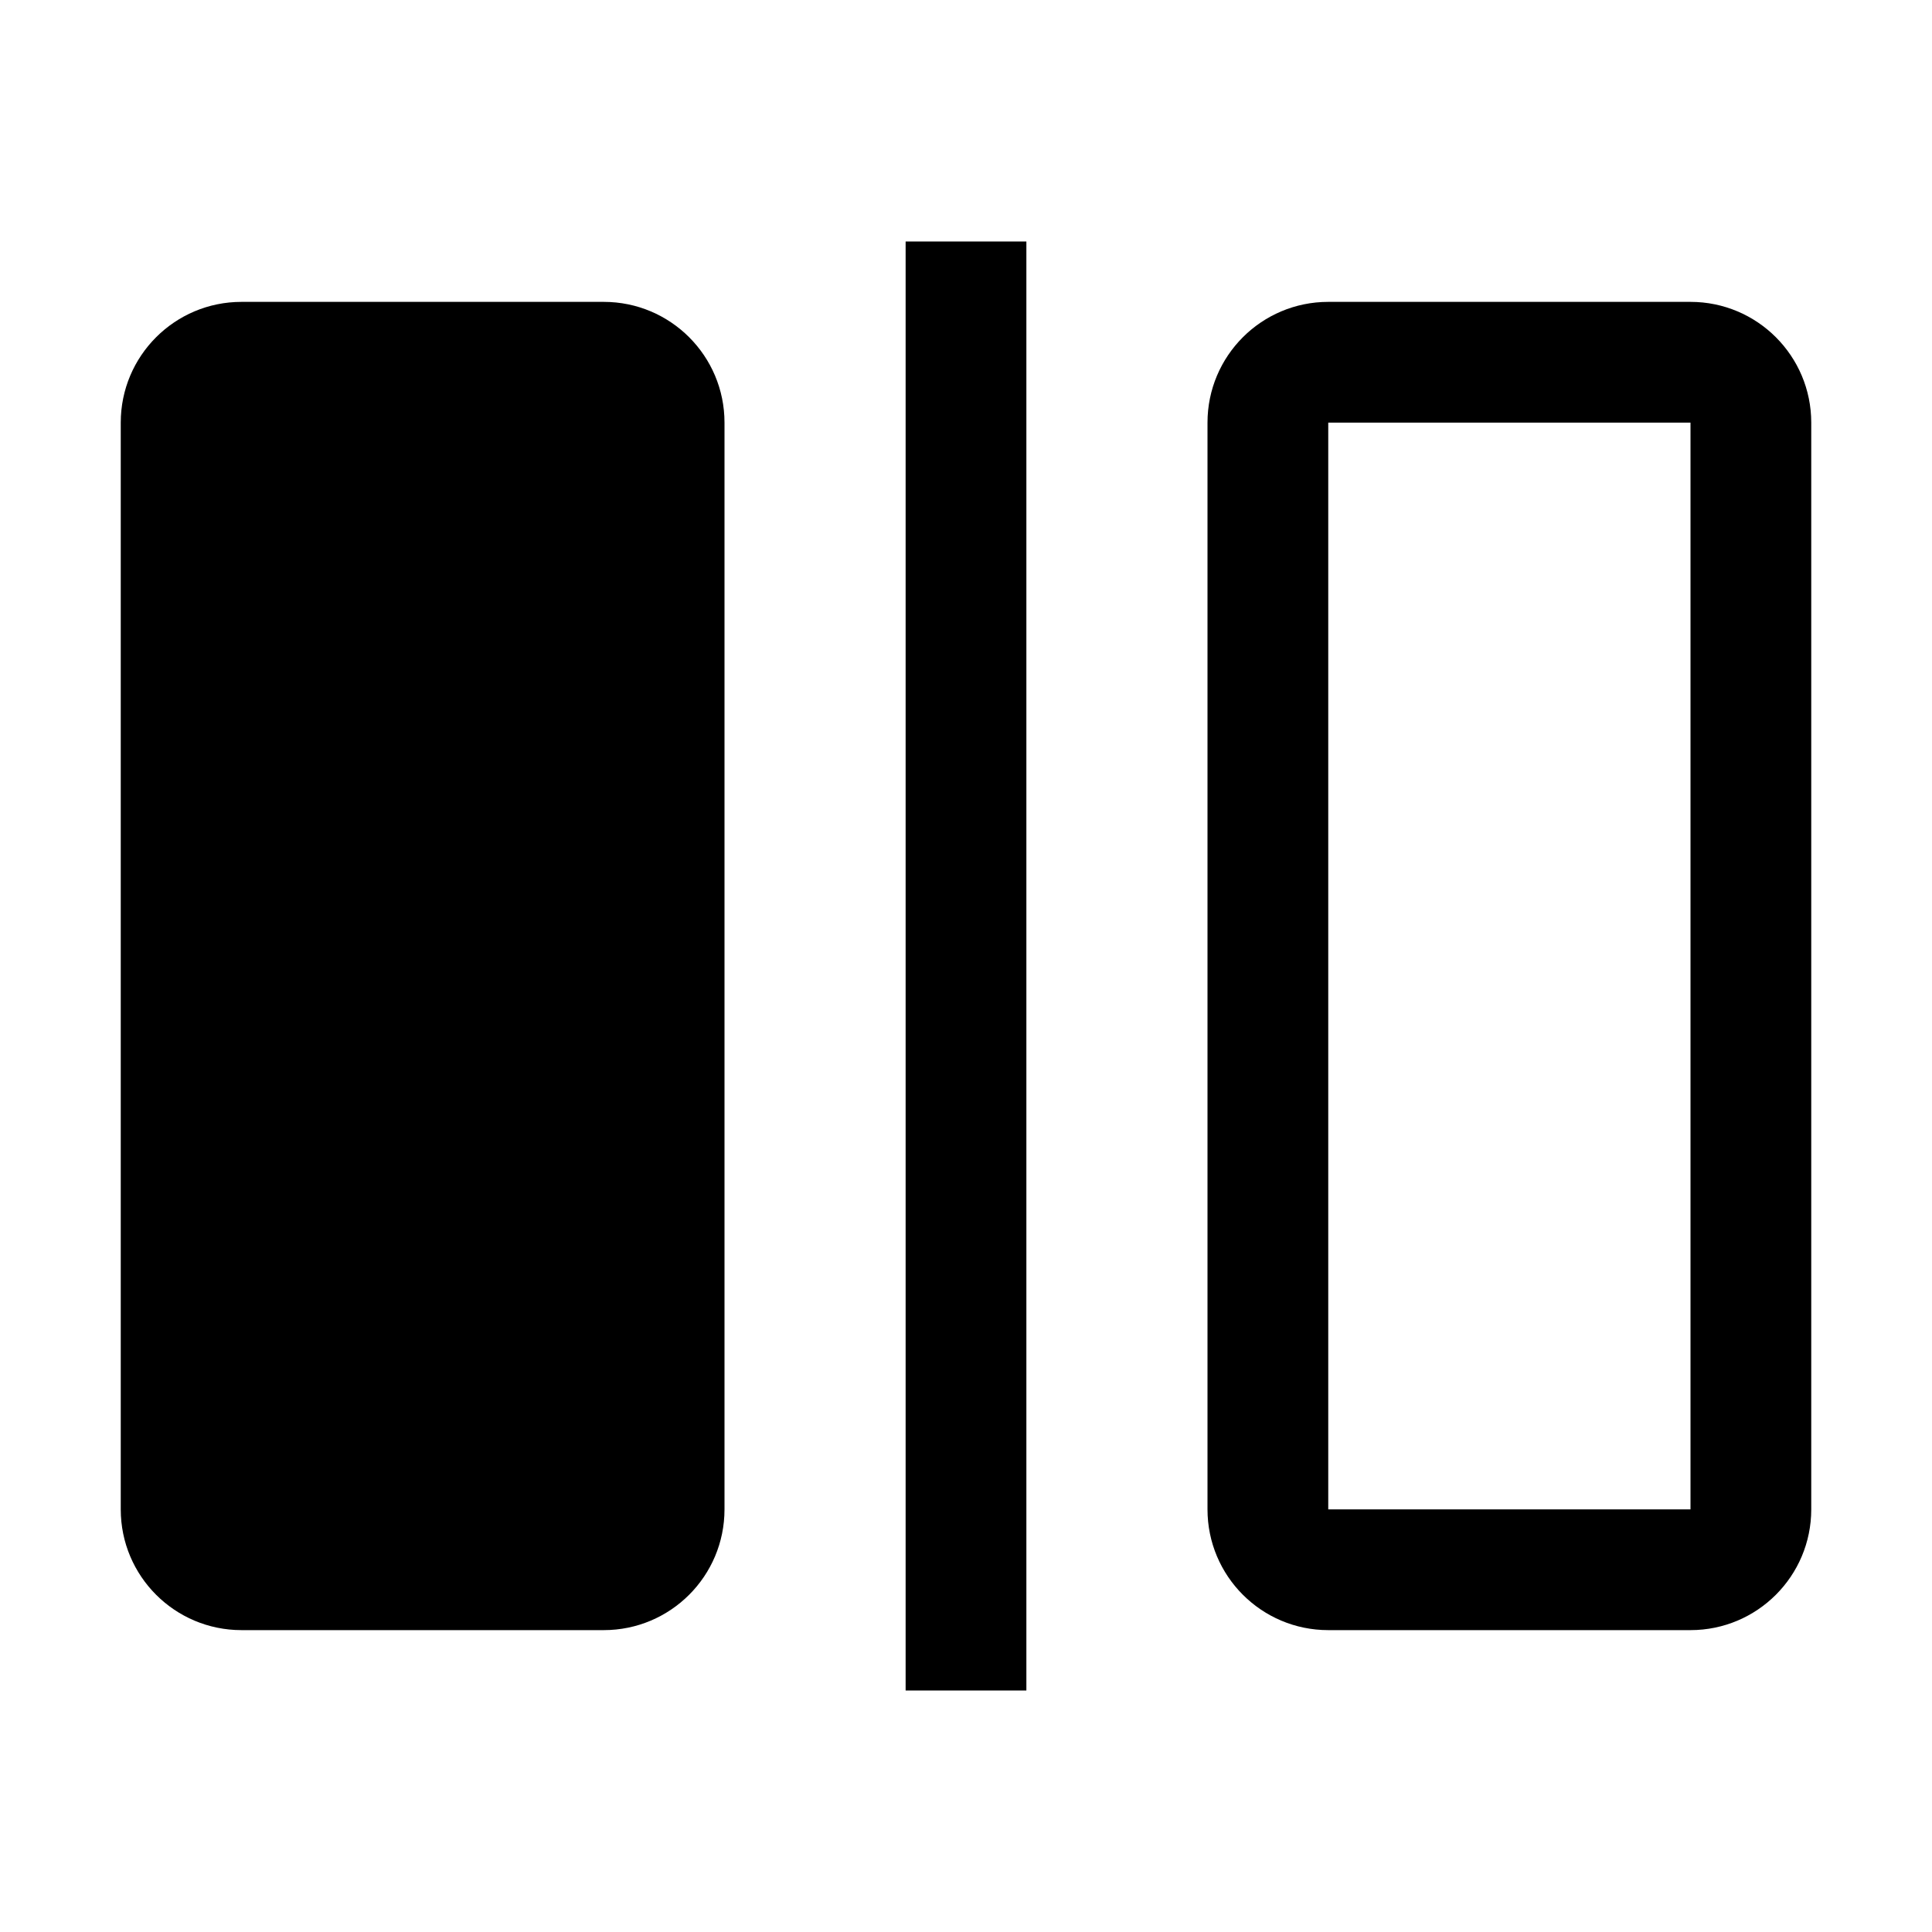
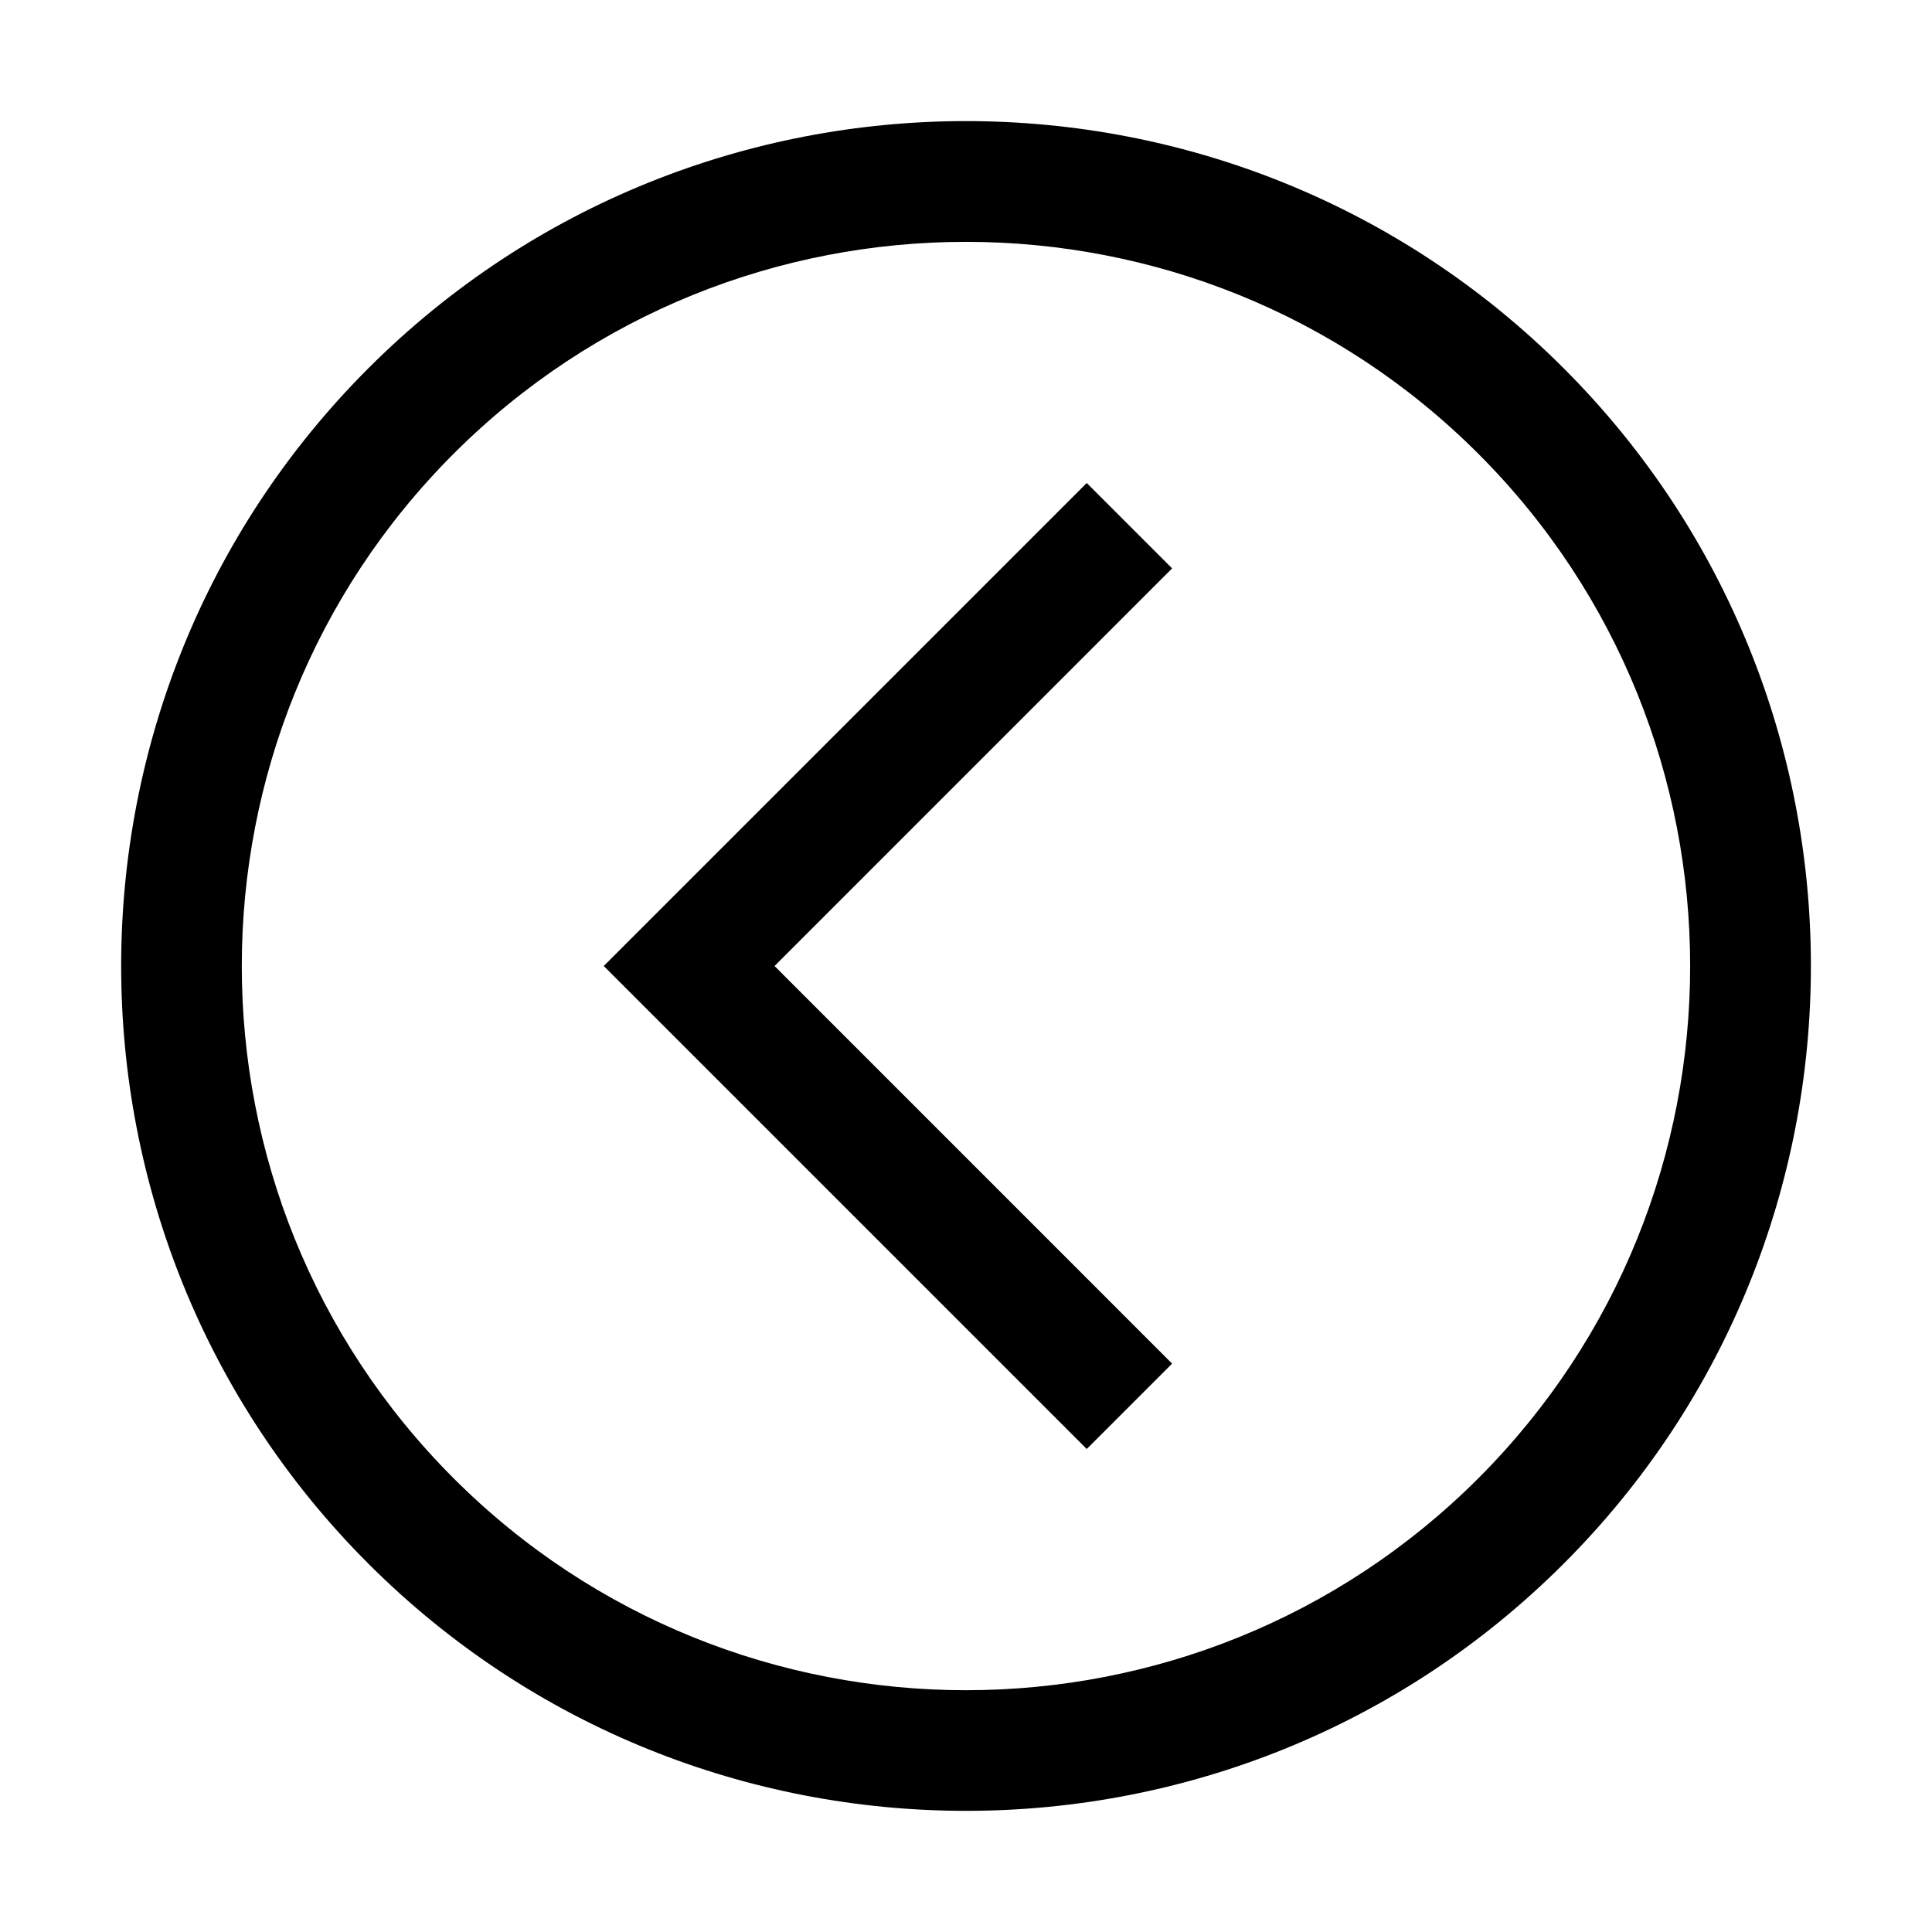
- <svg xmlns="http://www.w3.org/2000/svg" id="icon" viewBox="0 0 32 32" version="1.1">
+ <svg xmlns="http://www.w3.org/2000/svg" id="icon" width="32" height="32" viewBox="0 0 32 32" version="1.1">
  <defs id="defs1">
-     <style id="style1">.cls-1{fill:none;}</style>
+     <style id="style1">
+       .cls-1 {
+         fill: none;
+       }
+     </style>
  </defs>
-   <rect x="-17" y="4" width="2" height="24" id="rect1" transform="scale(-1,1)" />
-   <path d="m 22,7 v 18 h 6 V 7 h -6 m 0,-2 h 6 a 2,2 0 0 1 2,2 v 18 a 2,2 0 0 1 -2,2 H 22 A 2,2 0 0 1 20,25 V 7 a 2,2 0 0 1 2,-2 z" id="path1" />
-   <path d="m 4,5 h 6 c 1.105,0 2,0.895 2,2 v 18 c 0,1.105 -0.895,2 -2,2 H 4 C 2.895,27 2,26.105 2,25 V 7 C 2,5.895 2.895,5 4,5 Z" id="path2" />
-   <rect id="_Transparent_Rectangle_" data-name="&lt;Transparent Rectangle&gt;" class="cls-1" width="32" height="32" />
+   <polygon points="24,14 16,22 8,14 9.414,12.586 16,19.171 22.586,12.586 " id="polygon1" transform="rotate(90,16,16)" />
+   <path d="m 6.101,25.899 c -5.459,-5.459 -5.459,-14.34 0,-19.799 5.459,-5.459 14.34,-5.459 19.799,0 5.459,5.459 5.459,14.34 0,19.799 -5.459,5.459 -14.34,5.459 -19.799,0 z M 24.485,7.515 c -4.679,-4.679 -12.292,-4.679 -16.971,0 -4.679,4.679 -4.679,12.292 0,16.971 4.679,4.679 12.292,4.679 16.971,0 4.679,-4.679 4.679,-12.292 0,-16.971 z" id="path1" />
+   <rect id="_Transparent_Rectangle_" data-name="&amp;lt;Transparent Rectangle&amp;gt;" class="cls-1" width="32" height="32" />
</svg>
